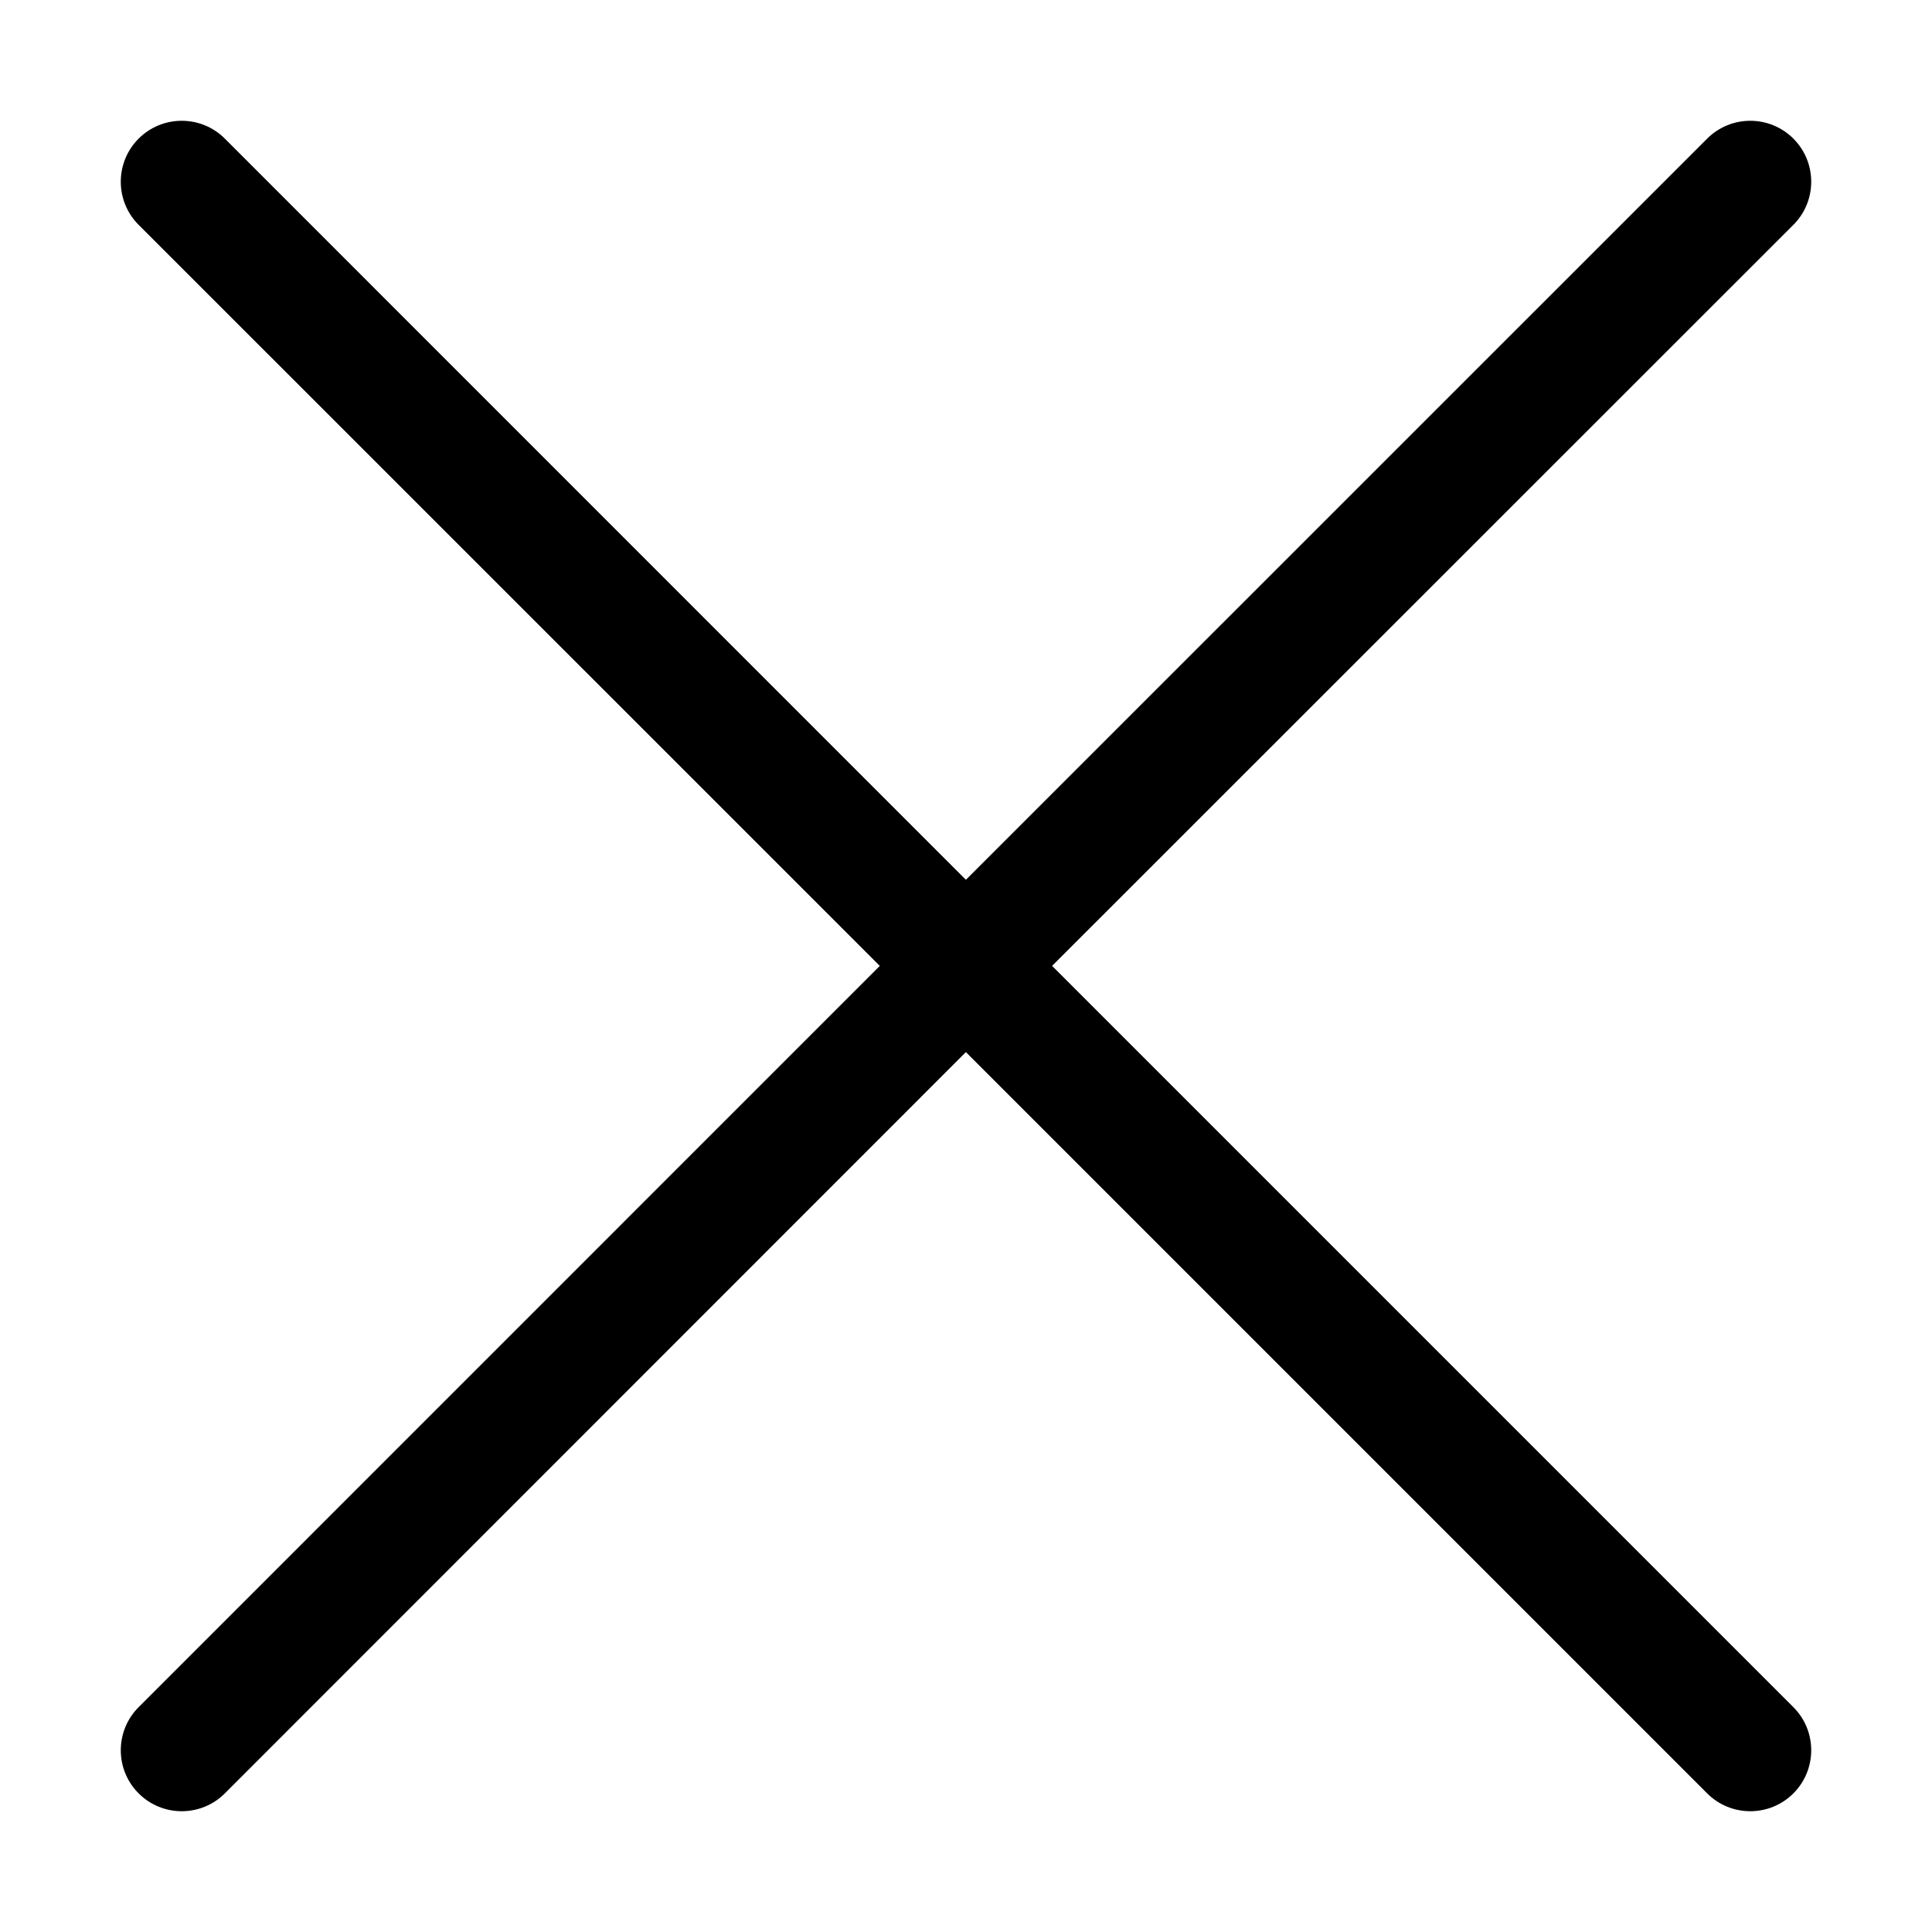
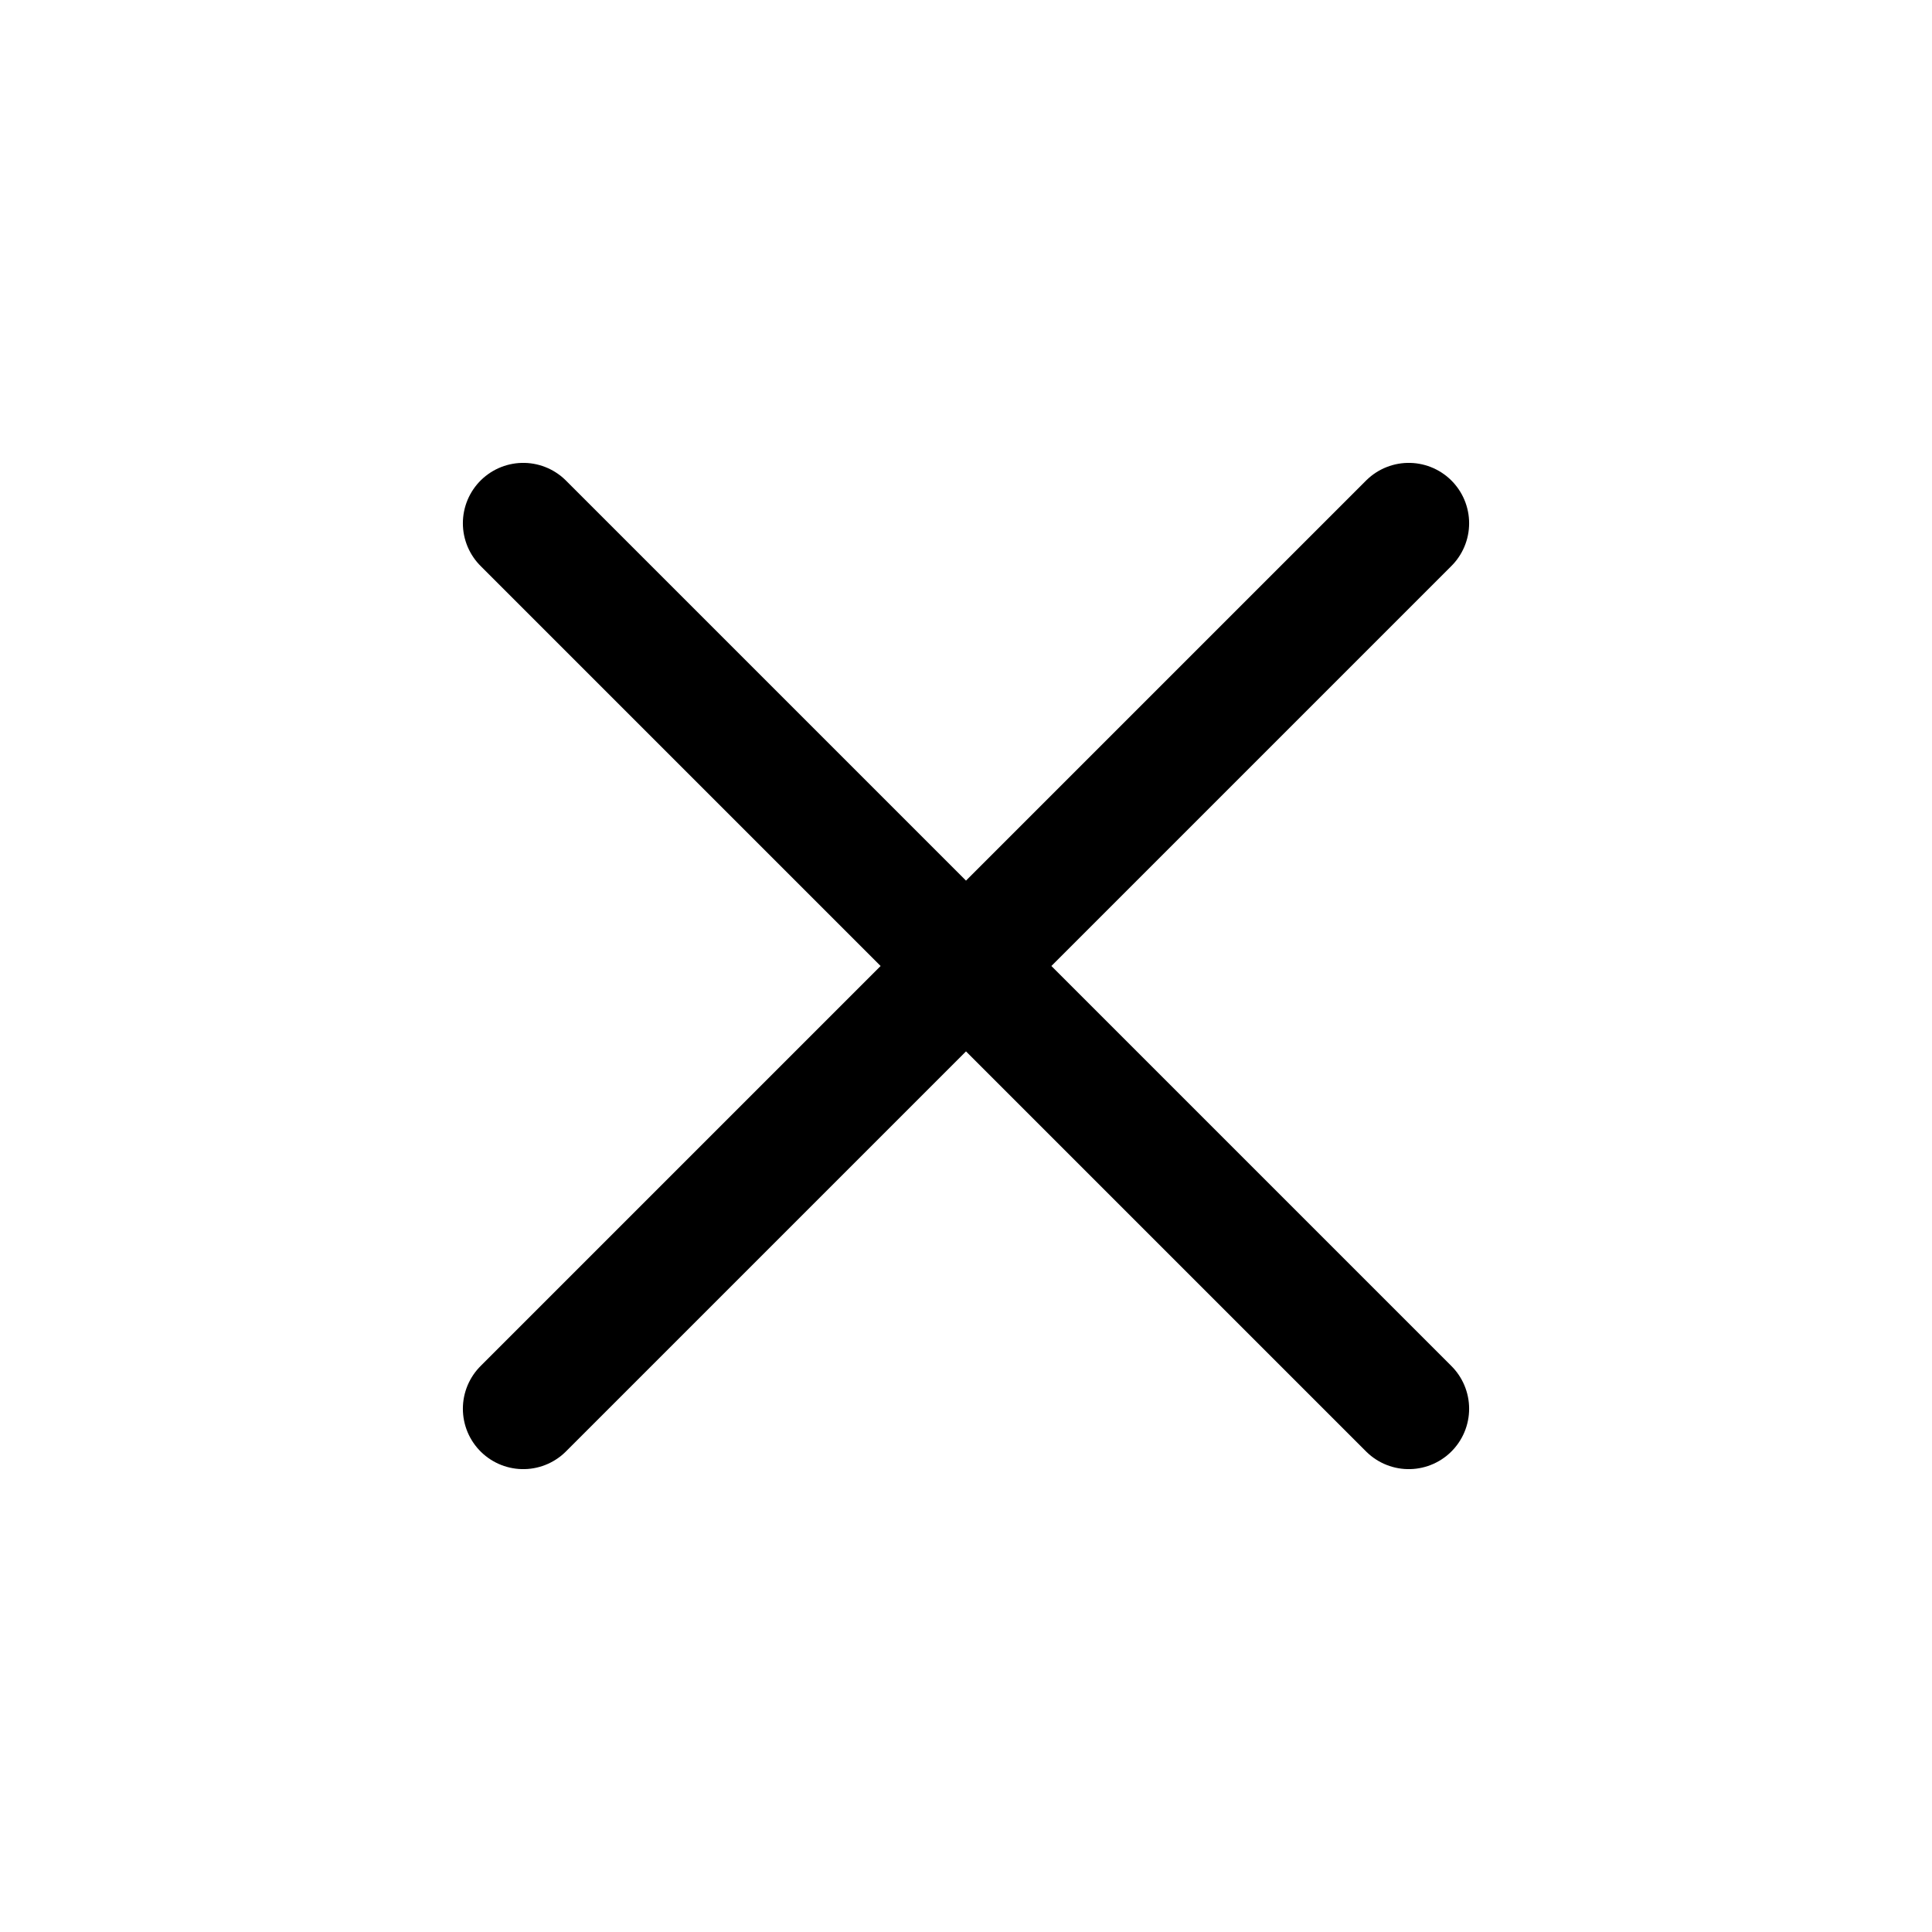
- <svg xmlns="http://www.w3.org/2000/svg" id="icon" viewBox="0 0 16 16" fill="none">
-   <path d="M1.862 1.148L7.999 7.286L14.138 1.148C14.335 0.951 14.655 0.951 14.852 1.148C15.049 1.345 15.049 1.665 14.852 1.862L8.713 7.999L14.852 14.138C15.049 14.335 15.049 14.655 14.852 14.852C14.655 15.049 14.335 15.049 14.138 14.852L7.999 8.713L1.862 14.852C1.665 15.049 1.345 15.049 1.148 14.852C0.951 14.655 0.951 14.335 1.148 14.138L7.286 7.999L1.148 1.862C0.951 1.665 0.951 1.345 1.148 1.148C1.345 0.951 1.665 0.951 1.862 1.148Z" fill-rule="evenodd" clip-rule="evenodd" fill="currentColor" />
+ <svg xmlns="http://www.w3.org/2000/svg" id="icon" viewBox="0 0 24 24" fill="none" stroke="currentColor" stroke-width="1.5" stroke-linecap="round" stroke-linejoin="round">
+   <path d="M6.5 6.5l11 11M17.5 6.5l-11 11" />
</svg>
